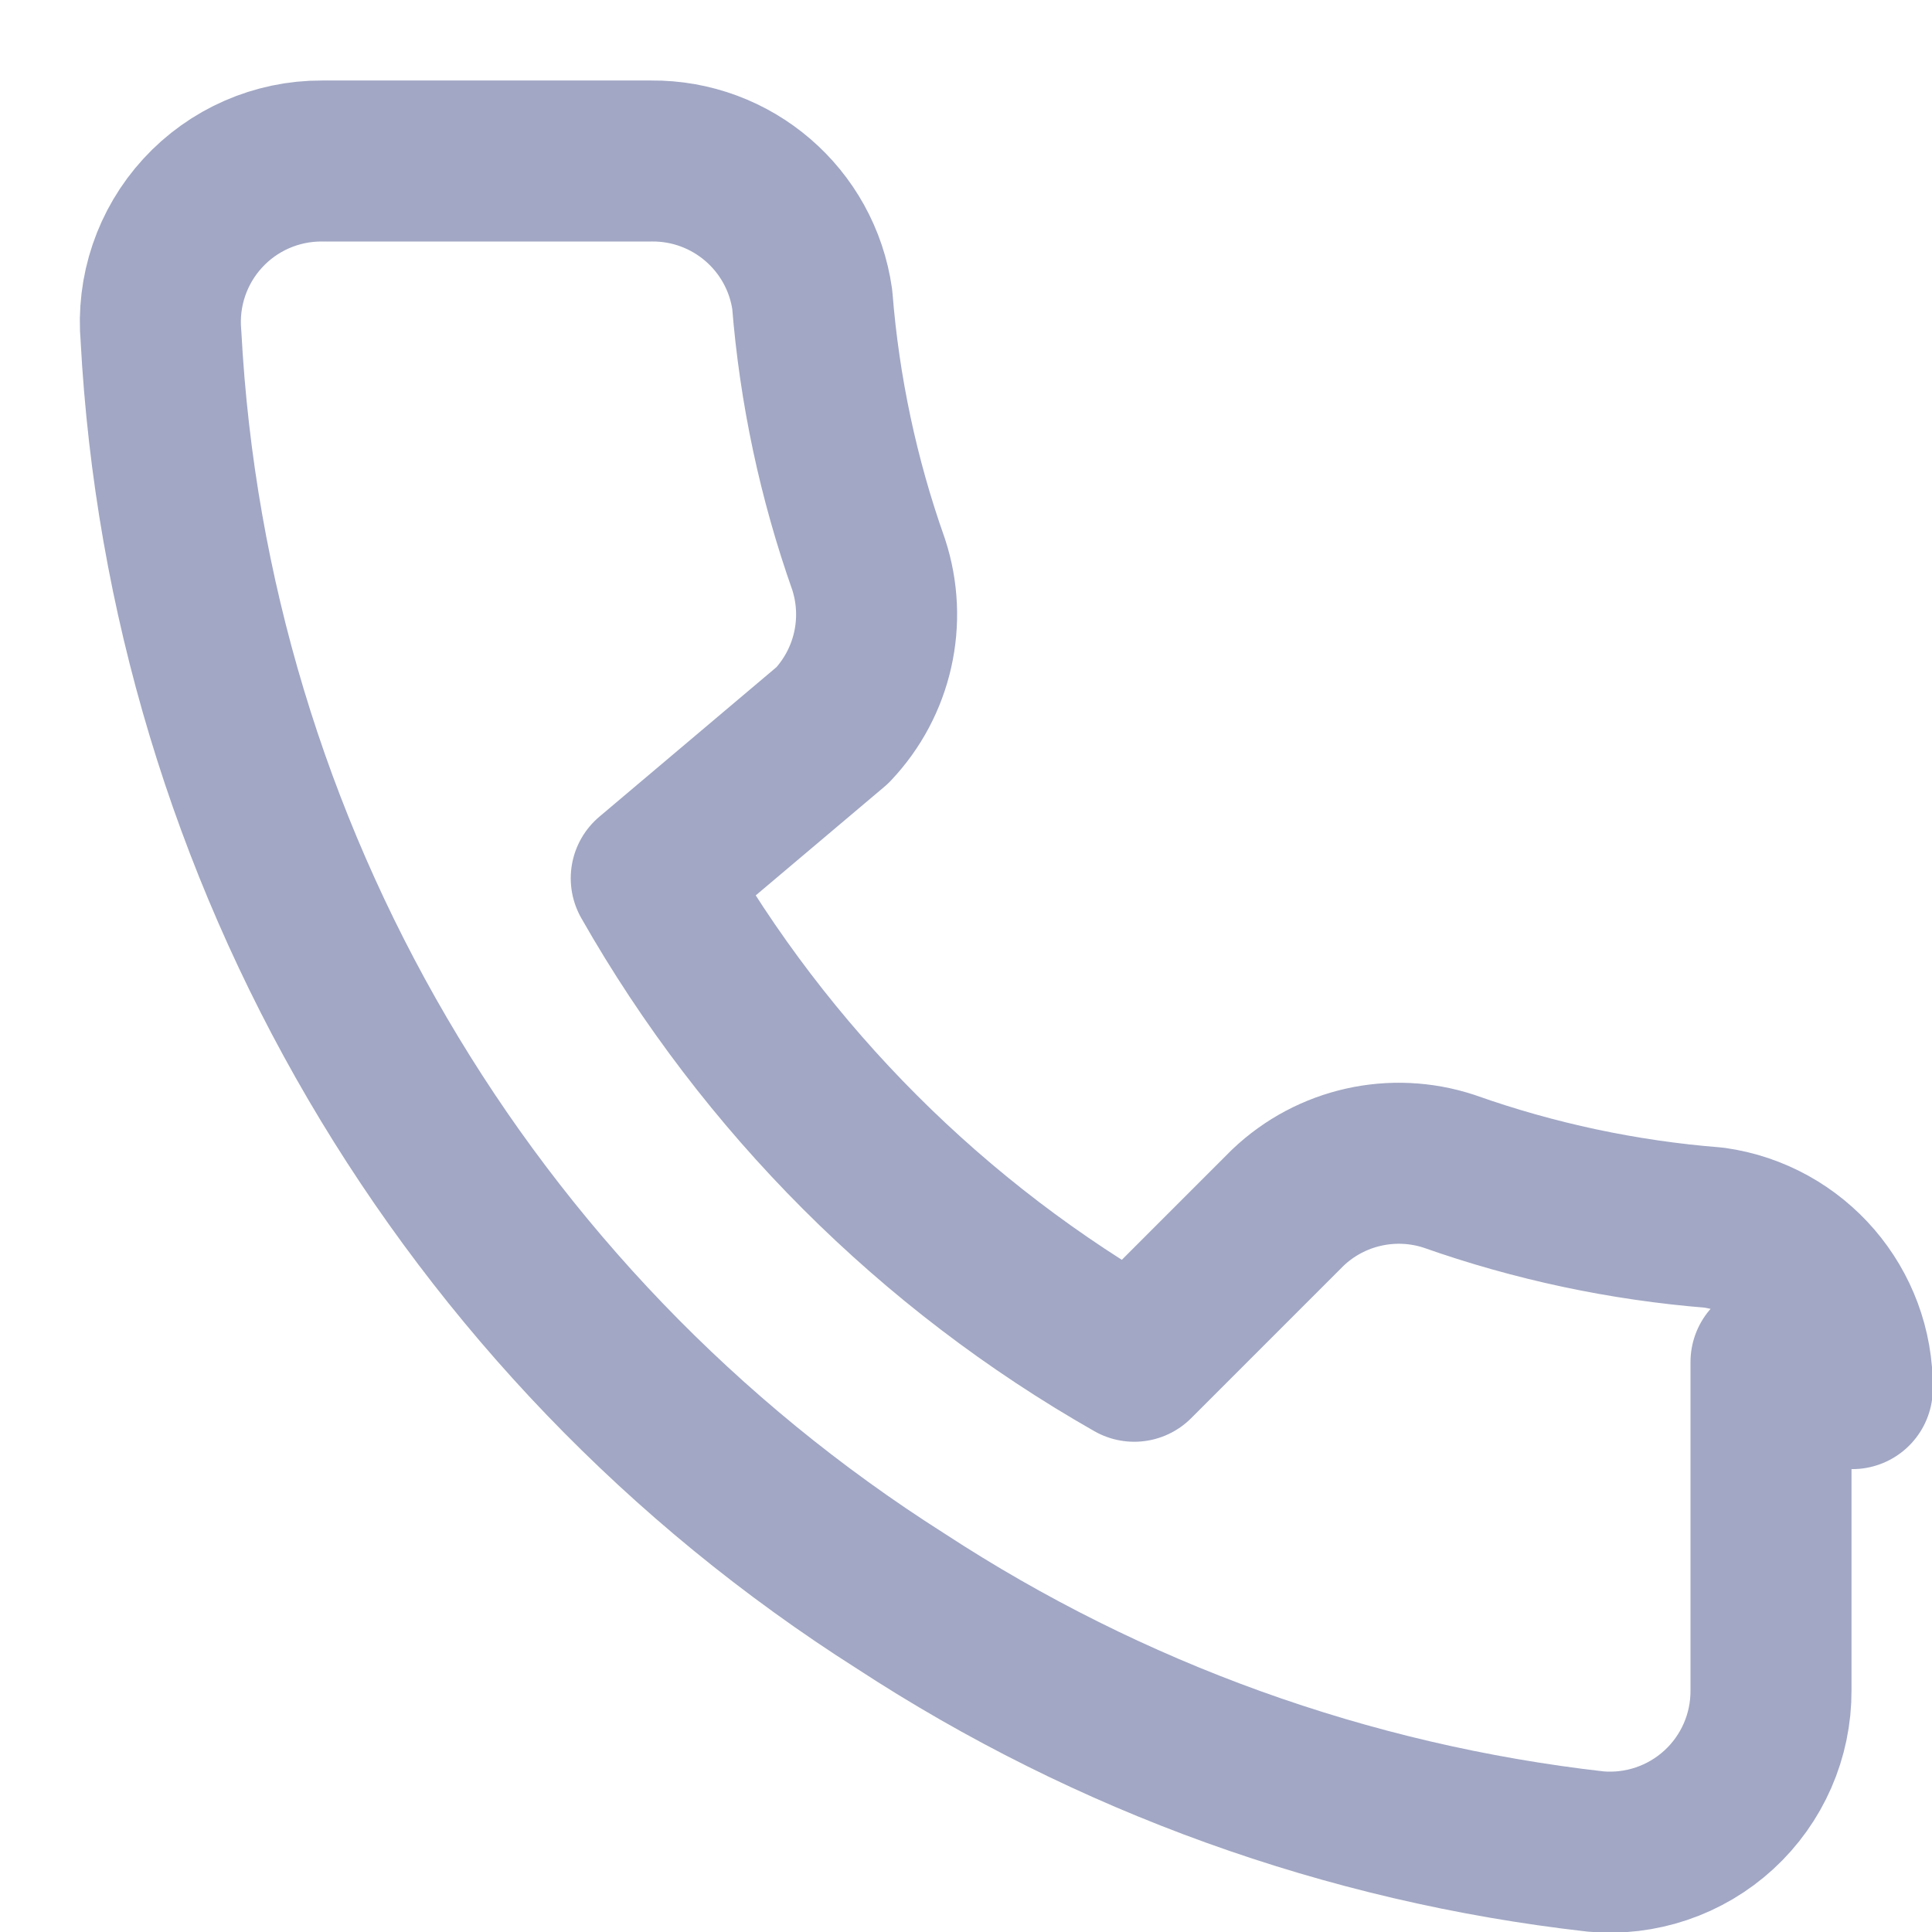
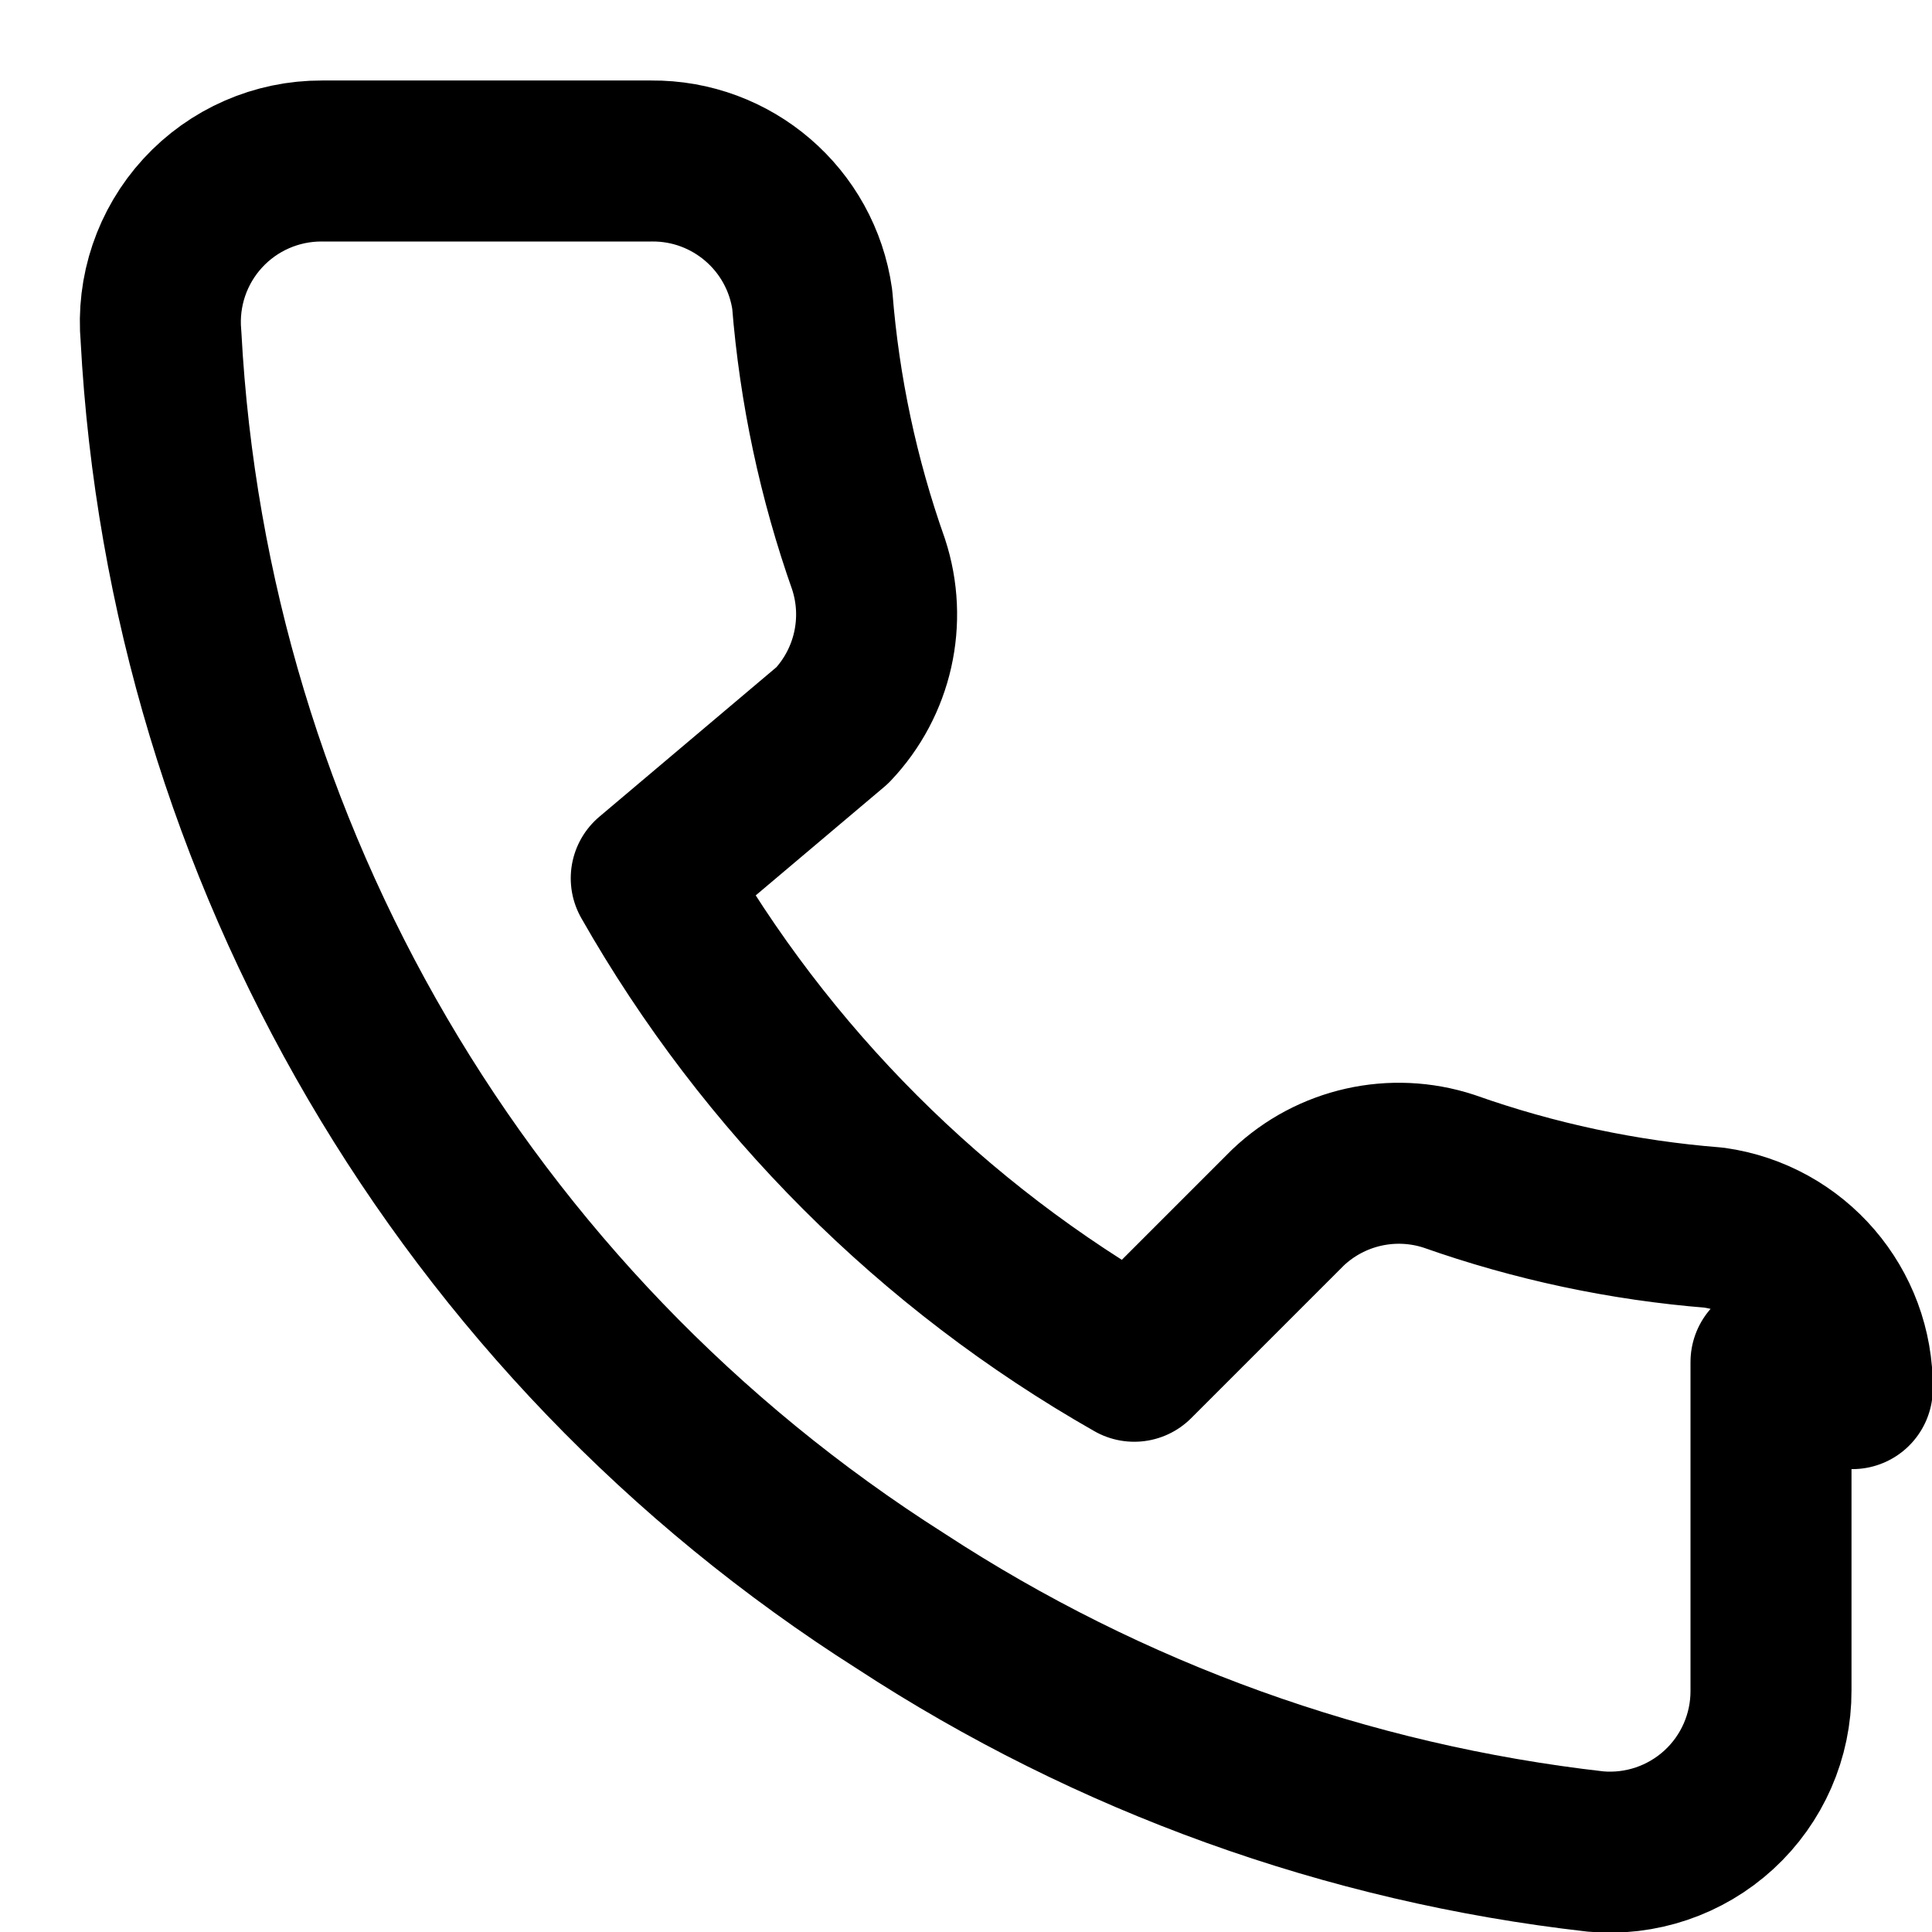
- <svg xmlns="http://www.w3.org/2000/svg" width="1em" height="1em" viewBox="0 0 24 24" fill="none" stroke="rgb(161, 167, 196)" stroke-width="2" stroke-linecap="round" stroke-linejoin="round" class="feather feather-phone">
+ <svg xmlns="http://www.w3.org/2000/svg" width="1em" height="1em" viewBox="0 0 24 24" fill="none" stroke="black" stroke-width="2" stroke-linecap="round" stroke-linejoin="round" class="feather feather-phone">
  <path d="M22 16.92V21a2 2 0 0 1-2.18 2 19.86 19.86 0 0 1-8.63-3.11A19.86 19.86 0 0 1 2 4.18 2 2 0 0 1 4 2h4.09a2 2 0 0 1 2 1.72 12.93 12.93 0 0 0 .7 3.29 2 2 0 0 1-.45 2L8.09 10.91a16 16 0 0 0 6 6l1.91-1.91a2 2 0 0 1 2-.45 12.93 12.93 0 0 0 3.29.7 2 2 0 0 1 1.72 2z" />
</svg>
